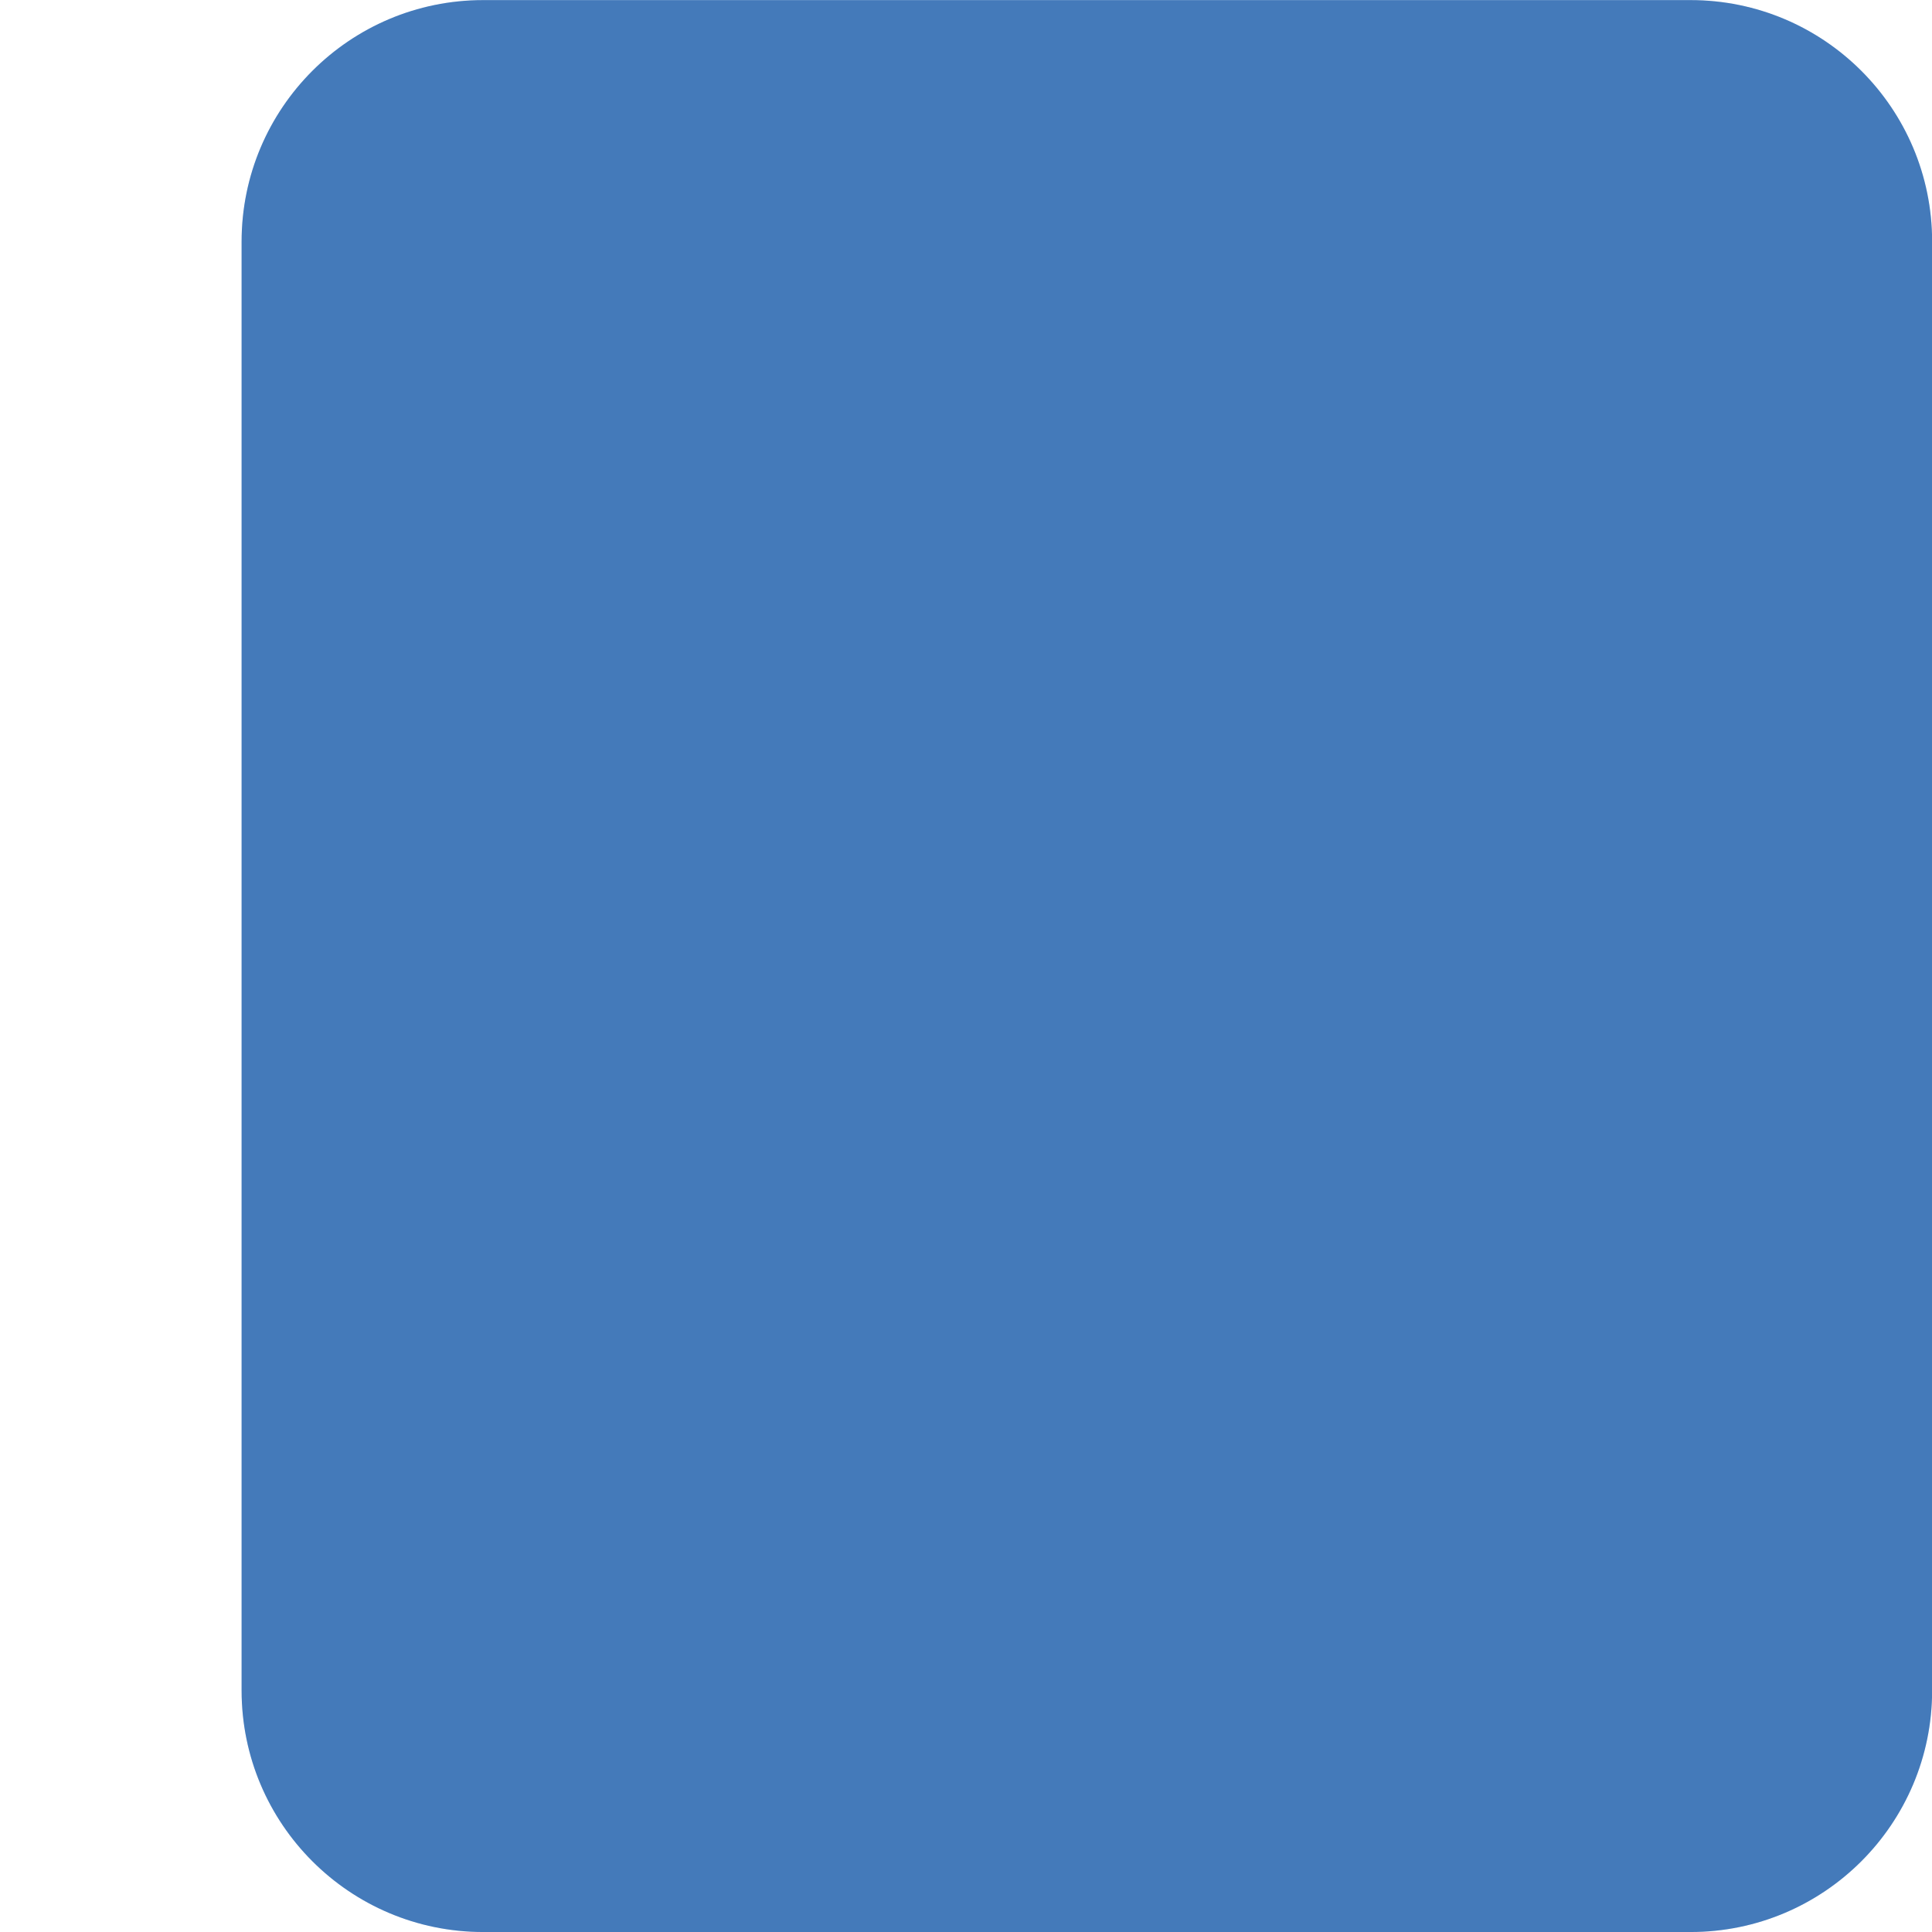
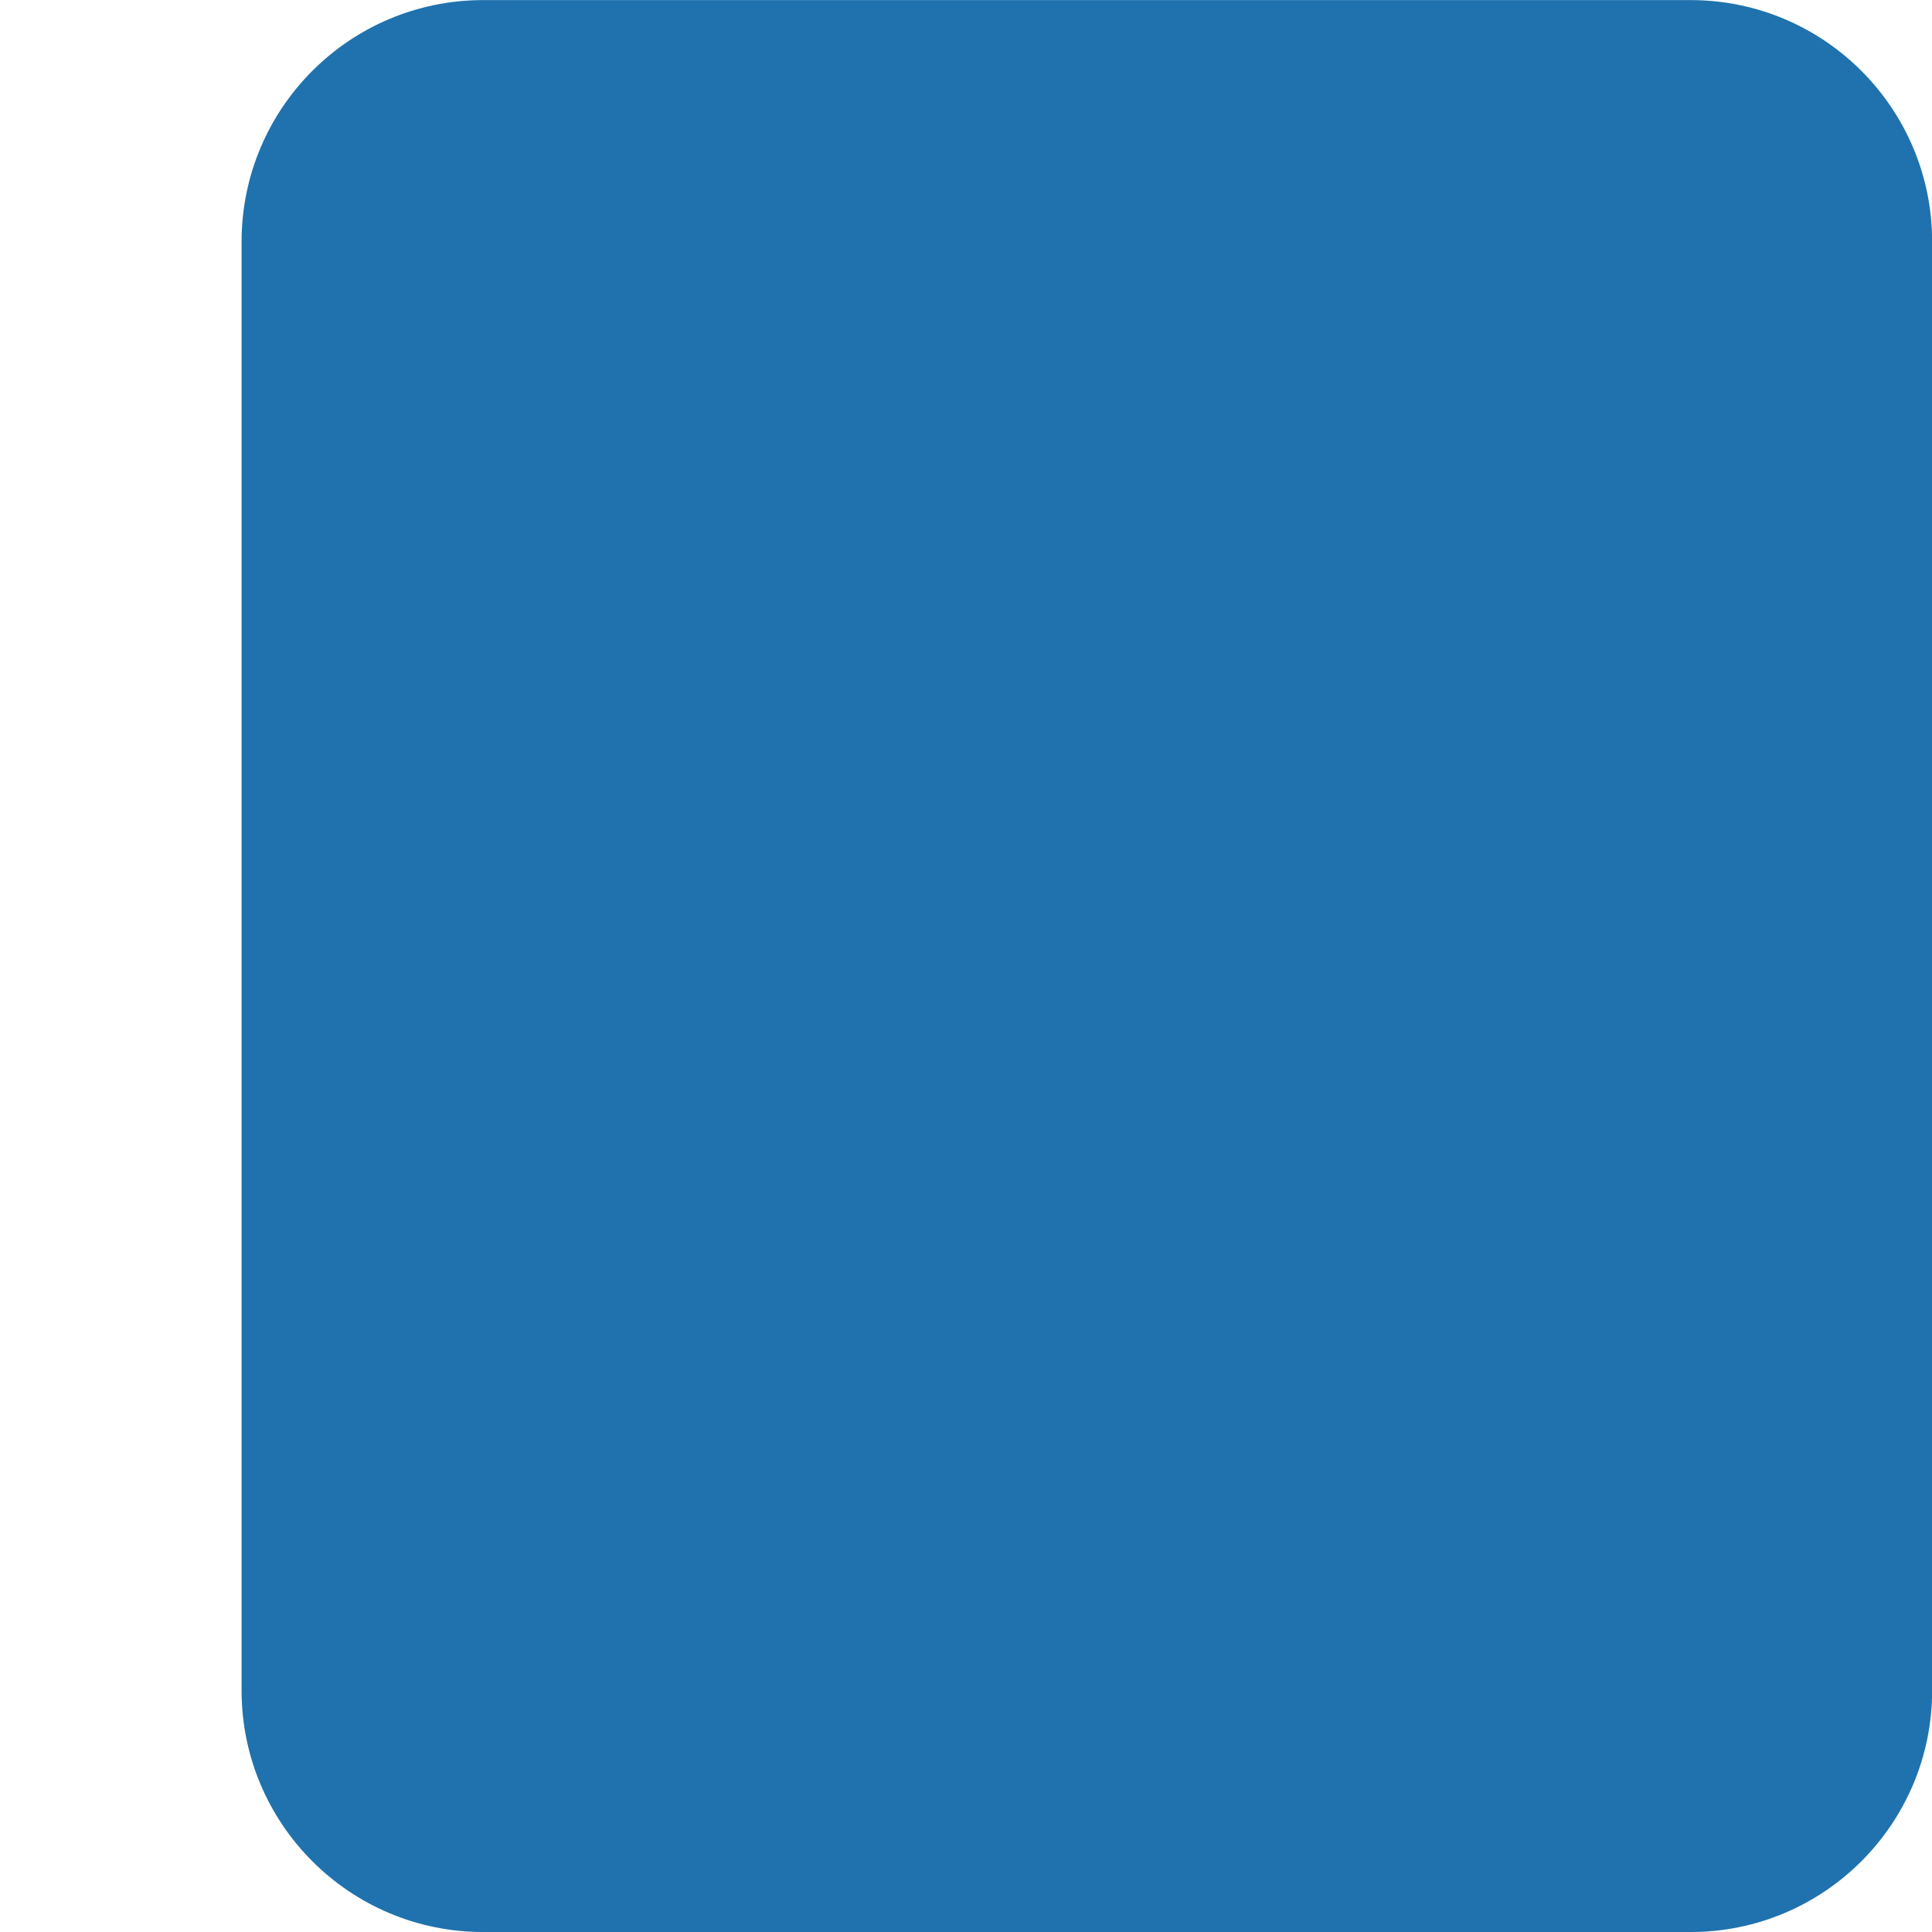
<svg xmlns="http://www.w3.org/2000/svg" xmlns:ns1="http://www.openswatchbook.org/uri/2009/osb" xmlns:xlink="http://www.w3.org/1999/xlink" width="16" height="16" id="svg7355" version="1.1">
  <defs id="defs7357">
    <linearGradient id="selected_bg_color" ns1:paint="solid">
-       <stop style="stop-color:#5294e2;stop-opacity:1;" offset="0" id="stop4177" />
+       <stop style="stop-color:#268bd2;stop-opacity:1;" offset="0" id="stop4177" />
    </linearGradient>
    <radialGradient xlink:href="#linearGradient36429" id="radialGradient7461" gradientUnits="userSpaceOnUse" gradientTransform="matrix(1.011539,0,0,0.5758211,-0.3926219,71.83807)" cx="47.429" cy="167.168" fx="47.429" fy="167.168" r="37" />
    <linearGradient id="linearGradient36429">
-       <stop id="stop36431" offset="0" style="stop-color:#ffffff;stop-opacity:1;" />
-       <stop id="stop36433" offset="1" style="stop-color:#ffffff;stop-opacity:0;" />
+       <stop id="stop36431" offset="0" style="stop-color:#fdf6e3;stop-opacity:1;" />
+       <stop id="stop36433" offset="1" style="stop-color:#fdf6e3;stop-opacity:0;" />
    </linearGradient>
    <radialGradient xlink:href="#linearGradient36471" id="radialGradient7463" gradientUnits="userSpaceOnUse" gradientTransform="matrix(1.189155,0,0,0.5551325,-9.281289,36.12653)" cx="49.067" cy="242.504" fx="49.067" fy="242.504" r="37.007" />
    <linearGradient id="linearGradient36471">
-       <stop id="stop36473" offset="0" style="stop-color:#ffffff;stop-opacity:1;" />
-       <stop id="stop36475" offset="1" style="stop-color:#ffffff;stop-opacity:0;" />
+       <stop id="stop36473" offset="0" style="stop-color:#fdf6e3;stop-opacity:1;" />
+       <stop id="stop36475" offset="1" style="stop-color:#fdf6e3;stop-opacity:0;" />
    </linearGradient>
    <radialGradient r="37.007" fy="242.504" fx="49.067" cy="242.504" cx="49.067" gradientTransform="matrix(1.189155,0,0,0.1525213,-9.281289,132.5277)" gradientUnits="userSpaceOnUse" id="radialGradient7488" xlink:href="#linearGradient36471" />
    <linearGradient xlink:href="#selected_bg_color" id="linearGradient4179" x1="16.551" y1="162.132" x2="16.551" y2="172" gradientUnits="userSpaceOnUse" />
  </defs>
  <g id="layer1" transform="matrix(1.621328,0,0,1.621328,-431.6347,-376.5527)">
    <g style="display:inline" id="g30864" transform="translate(255.223,70.11809)">
      <rect rx="1.234" style="display:inline;opacity:1;fill:url(#linearGradient4179);fill-opacity:1;stroke:none" id="rect4145-3" width="8.635" height="9.868" x="12.234" y="162.132" ry="1.234" />
      <rect rx="1.234" style="display:inline;opacity:1;fill:#000000;fill-opacity:0.176;stroke:none" id="rect4145-3-8" width="8.635" height="9.868" x="12.234" y="162.132" ry="1.234" />
    </g>
  </g>
</svg>
